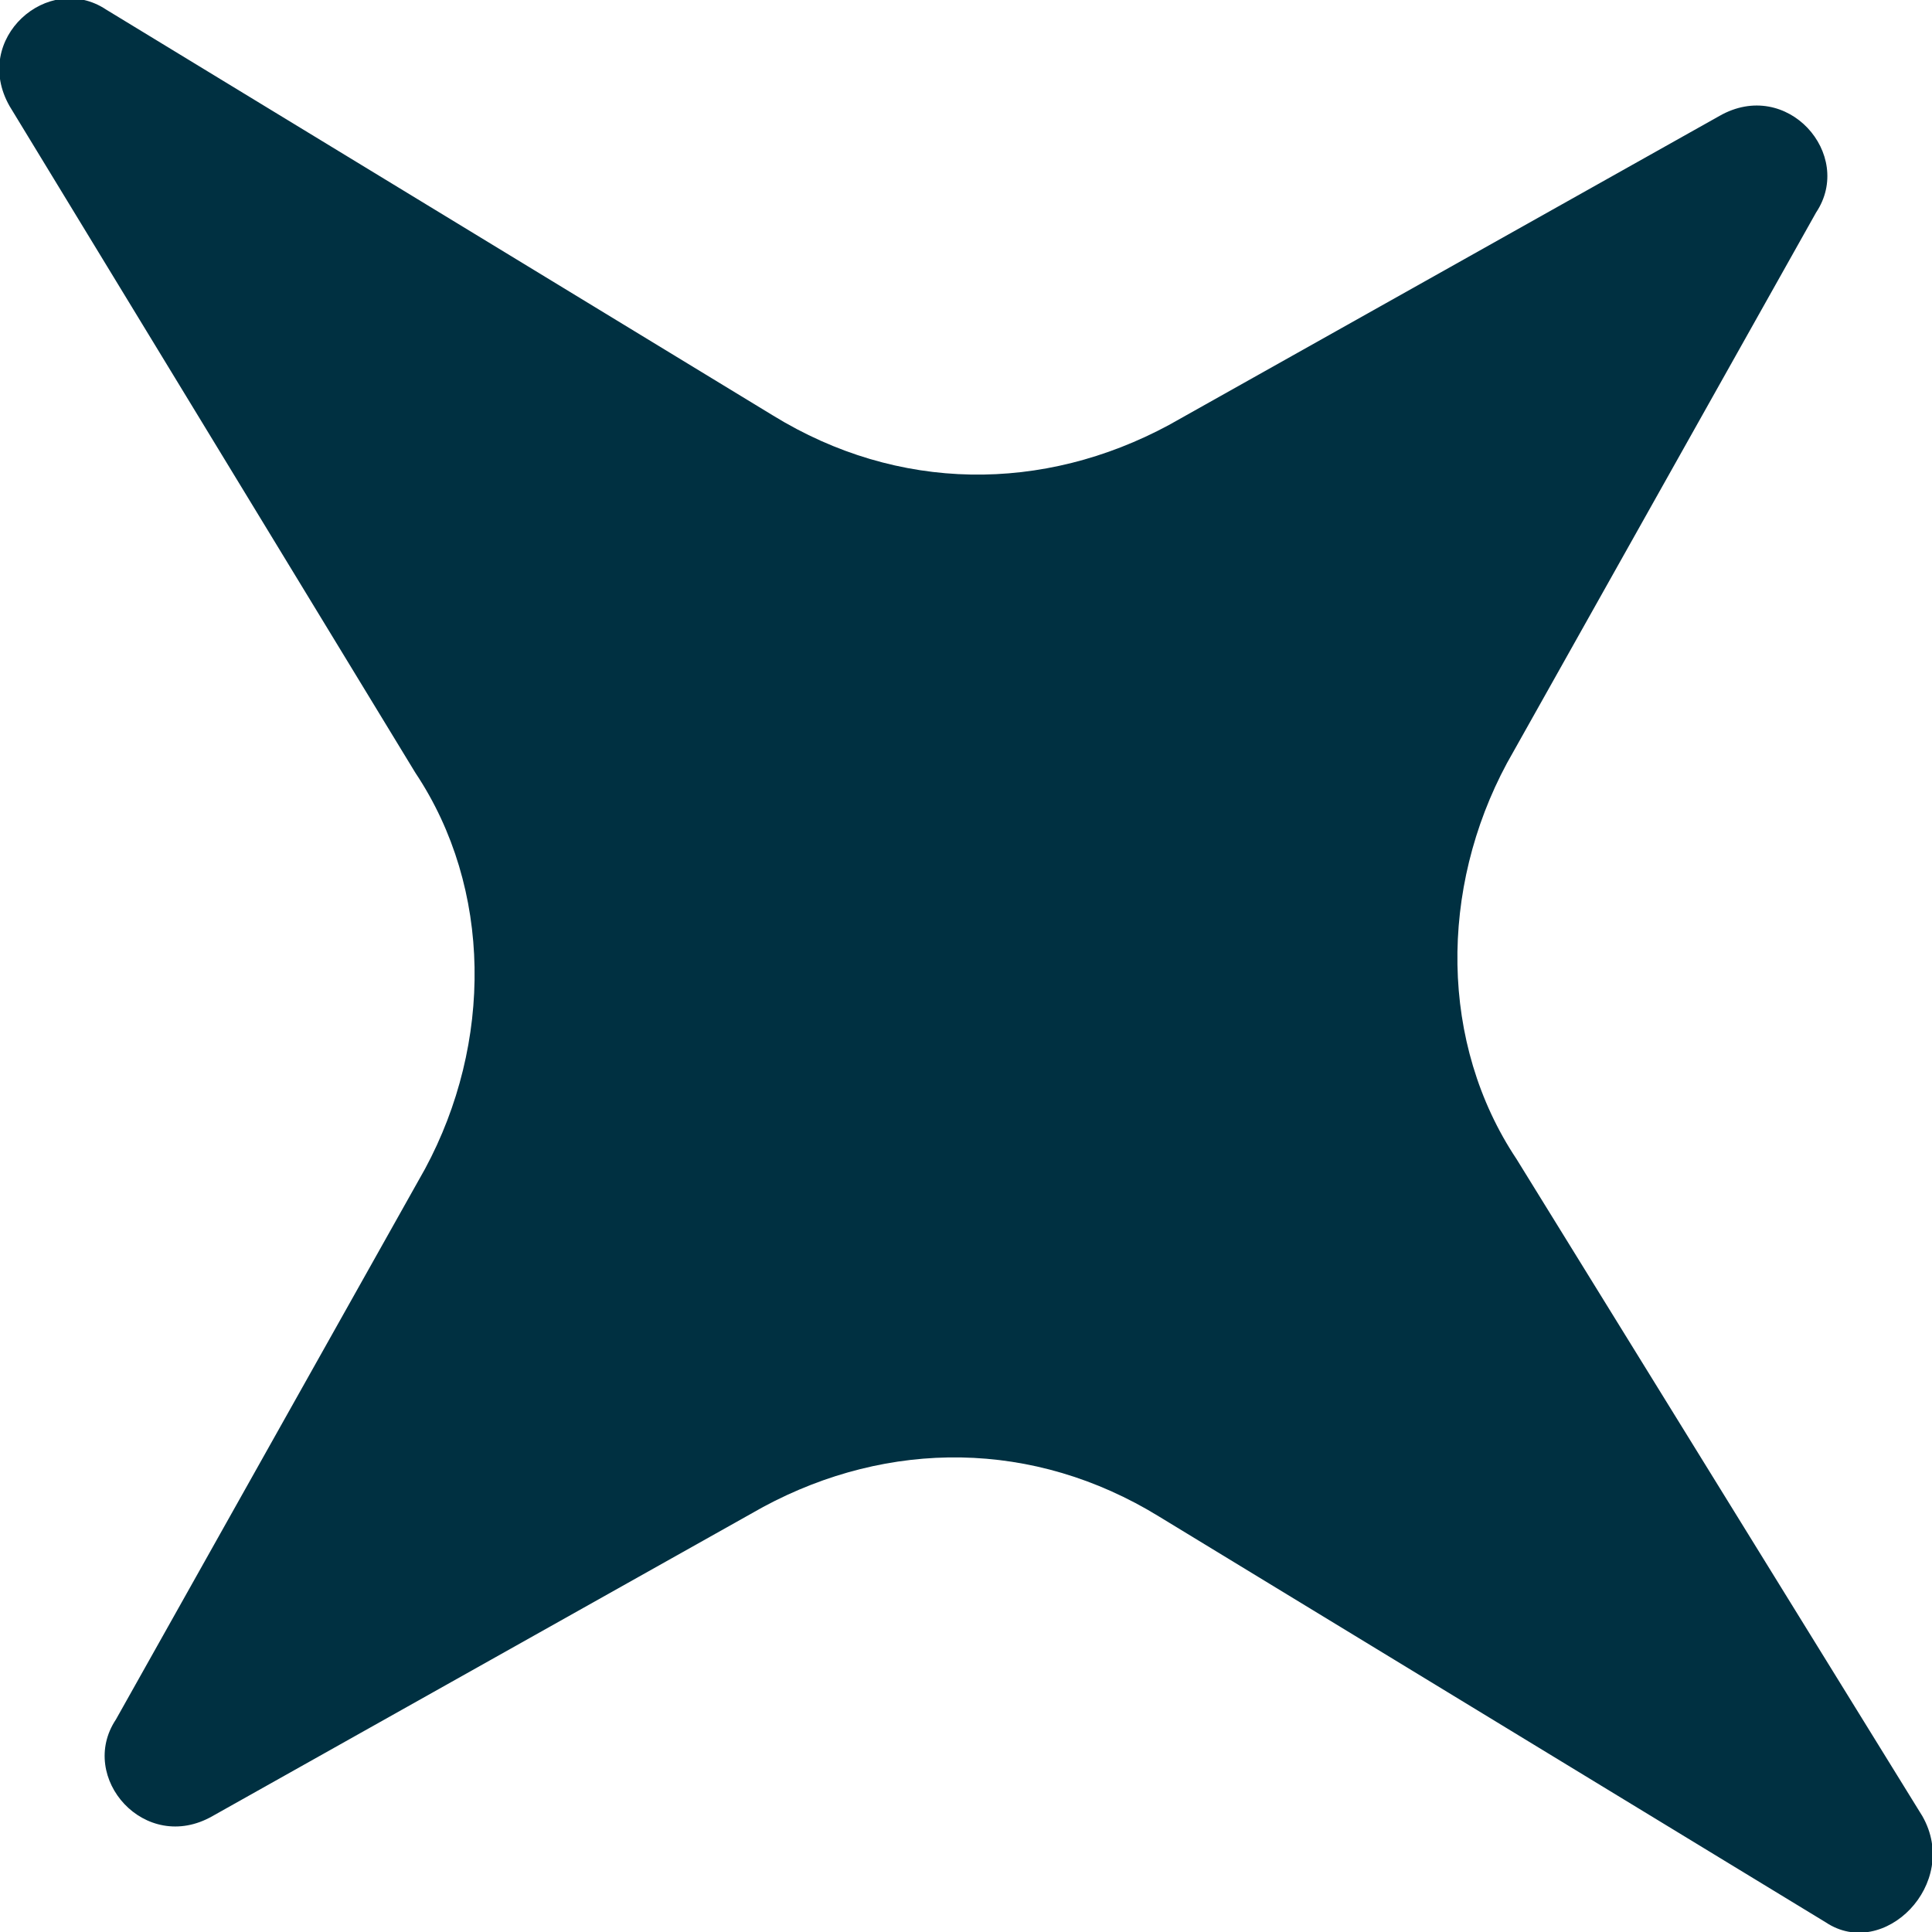
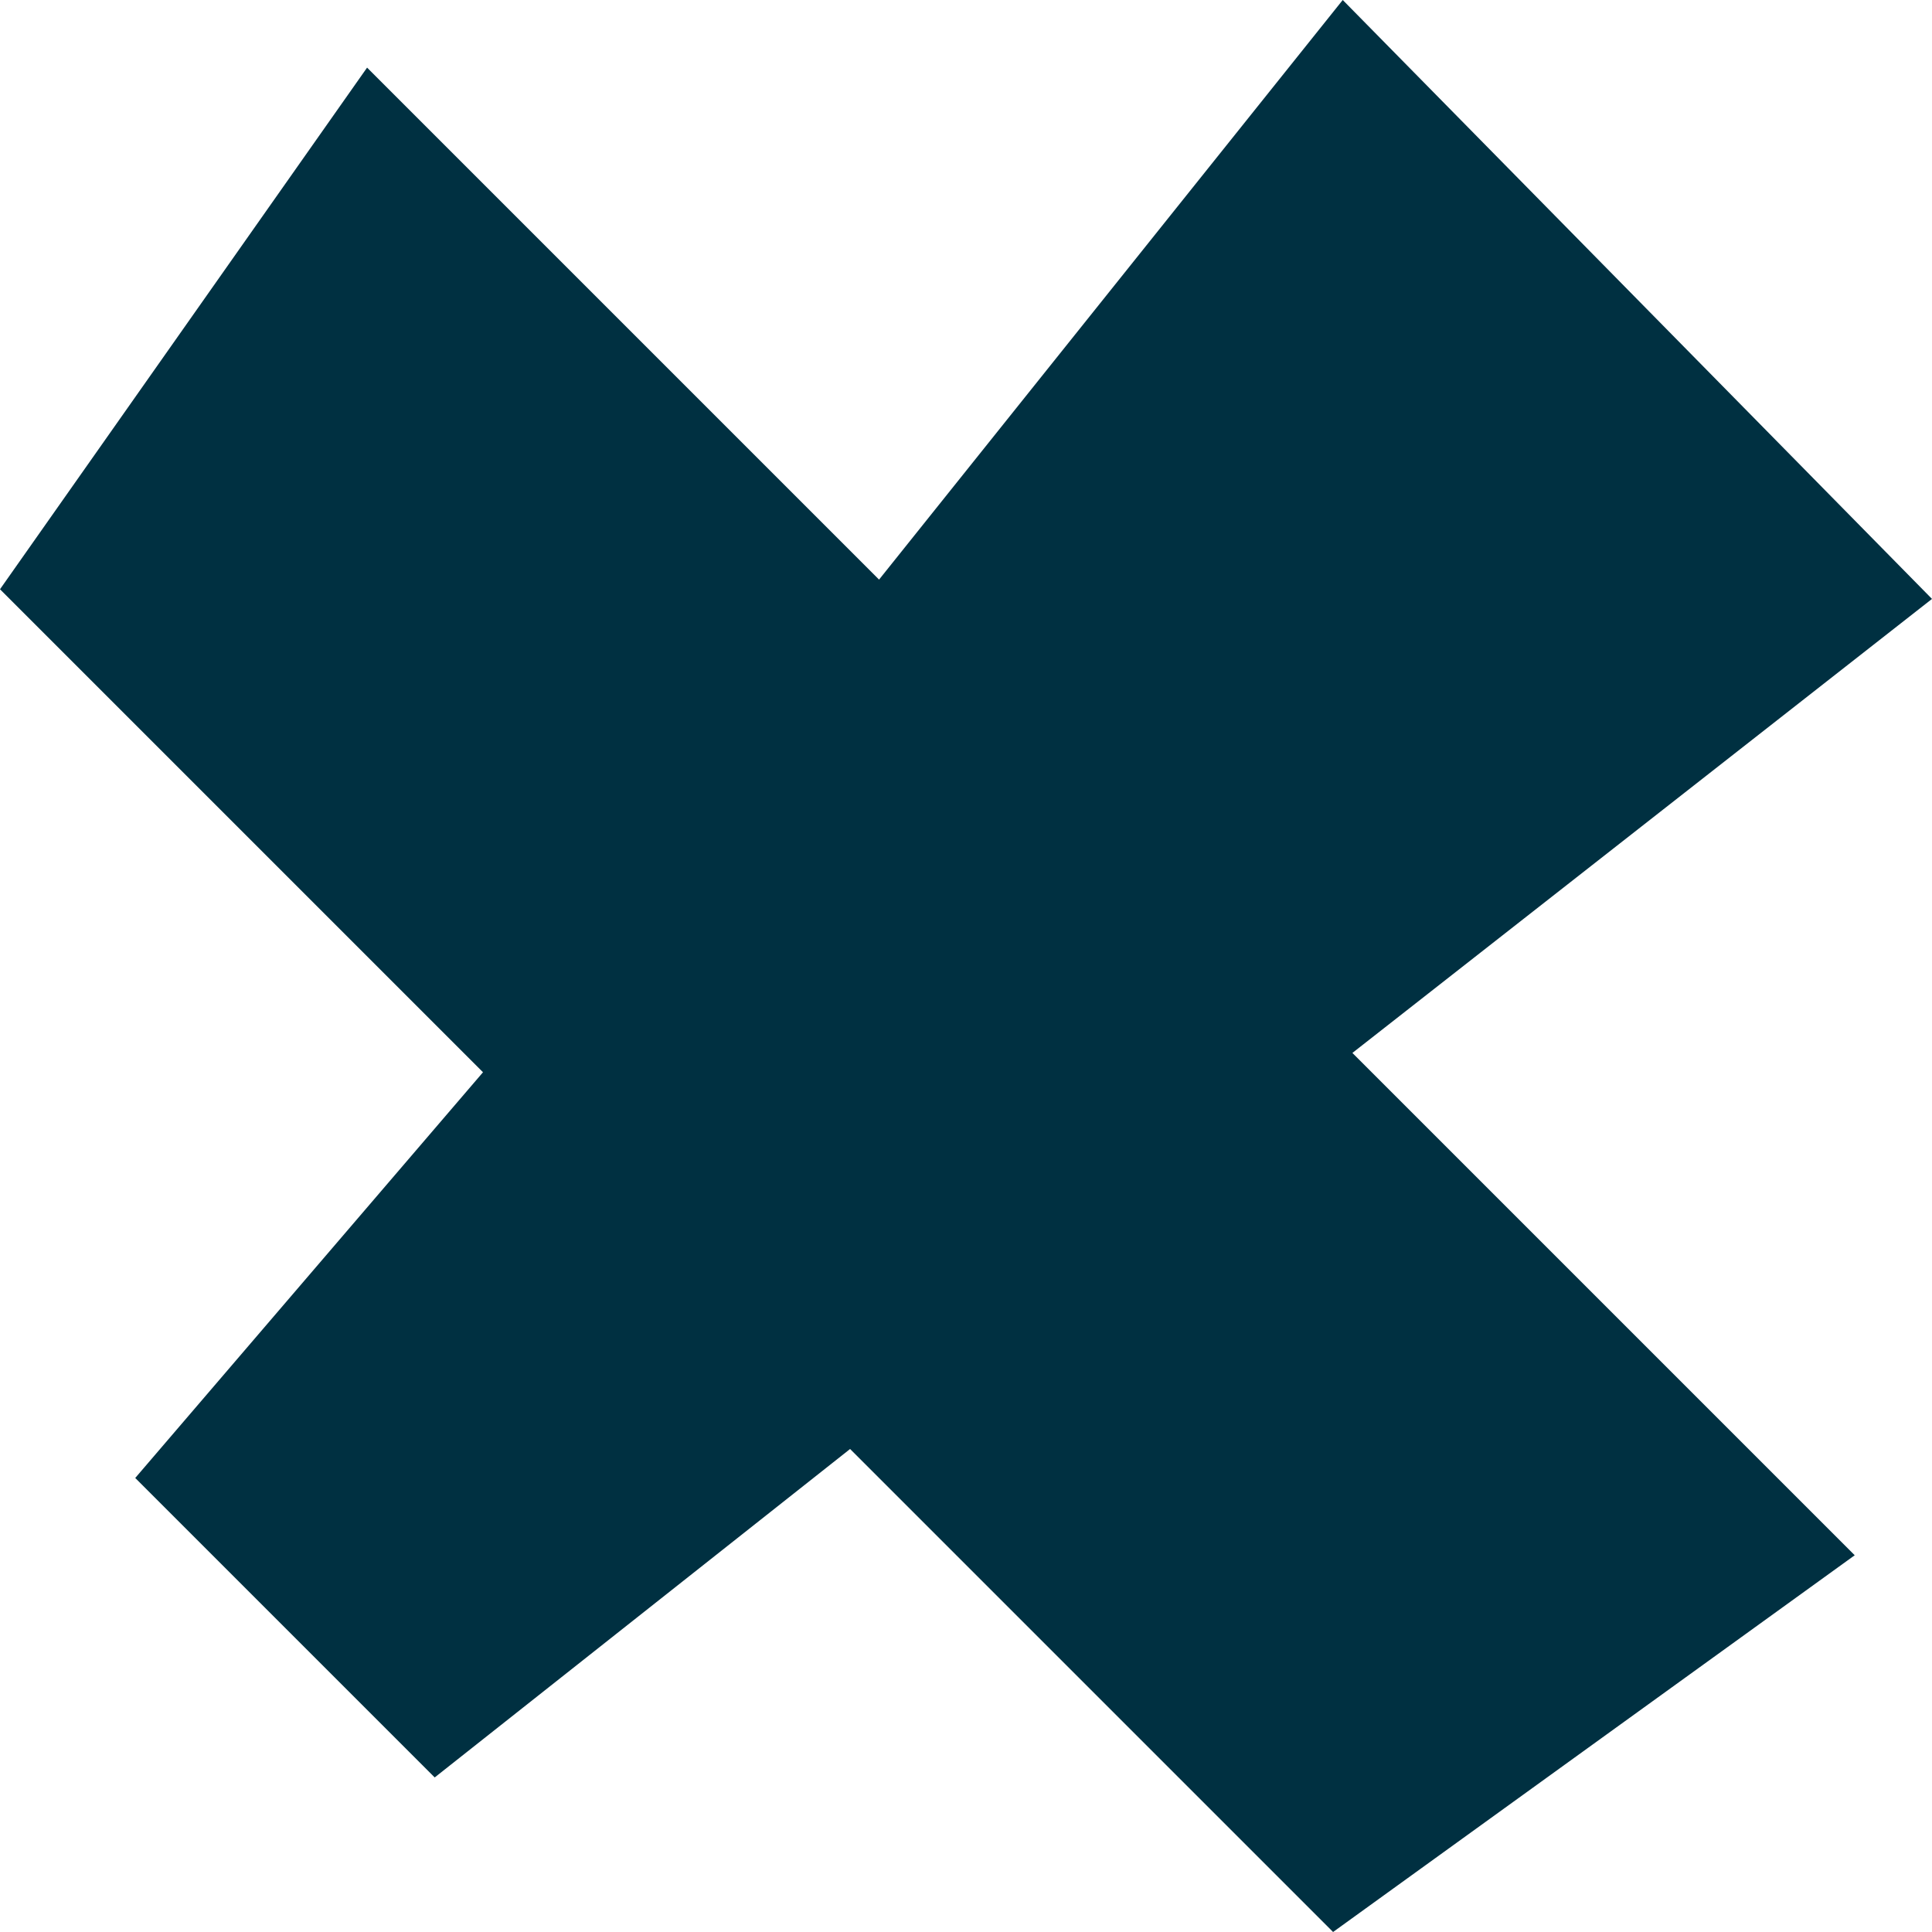
- <svg xmlns="http://www.w3.org/2000/svg" viewBox="0 0 20 20">
-   <path d="m18.9 19.9-6.9-4.2c-1.3-.8-2.8-.8-4.1-.1l-5.7 3.2c-.7.4-1.4-.4-1-1l3.2-5.7c.7-1.3.7-2.9-.1-4.1l-4.2-6.9c-.4-.7.4-1.4 1-1l6.9 4.2c1.3.8 2.8.8 4.1.1l5.7-3.2c.7-.4 1.4.4 1 1l-3.2 5.7c-.7 1.3-.7 2.9.1 4.1l4.2 6.8c.4.7-.4 1.5-1 1.1z" fill="#003041" />
+ <svg xmlns="http://www.w3.org/2000/svg" enable-background="new 0 0 20 20" viewBox="0 0 20 20">
+   <path d="m14 10.9 5.2 5.2-5.4 3.9-5-5-4.3 3.4-3.1-3.1 3.6-4.2-5-5 3.8-5.4 5.3 5.3 4.8-6 6.1 6.2z" fill="#003041" />
</svg>
